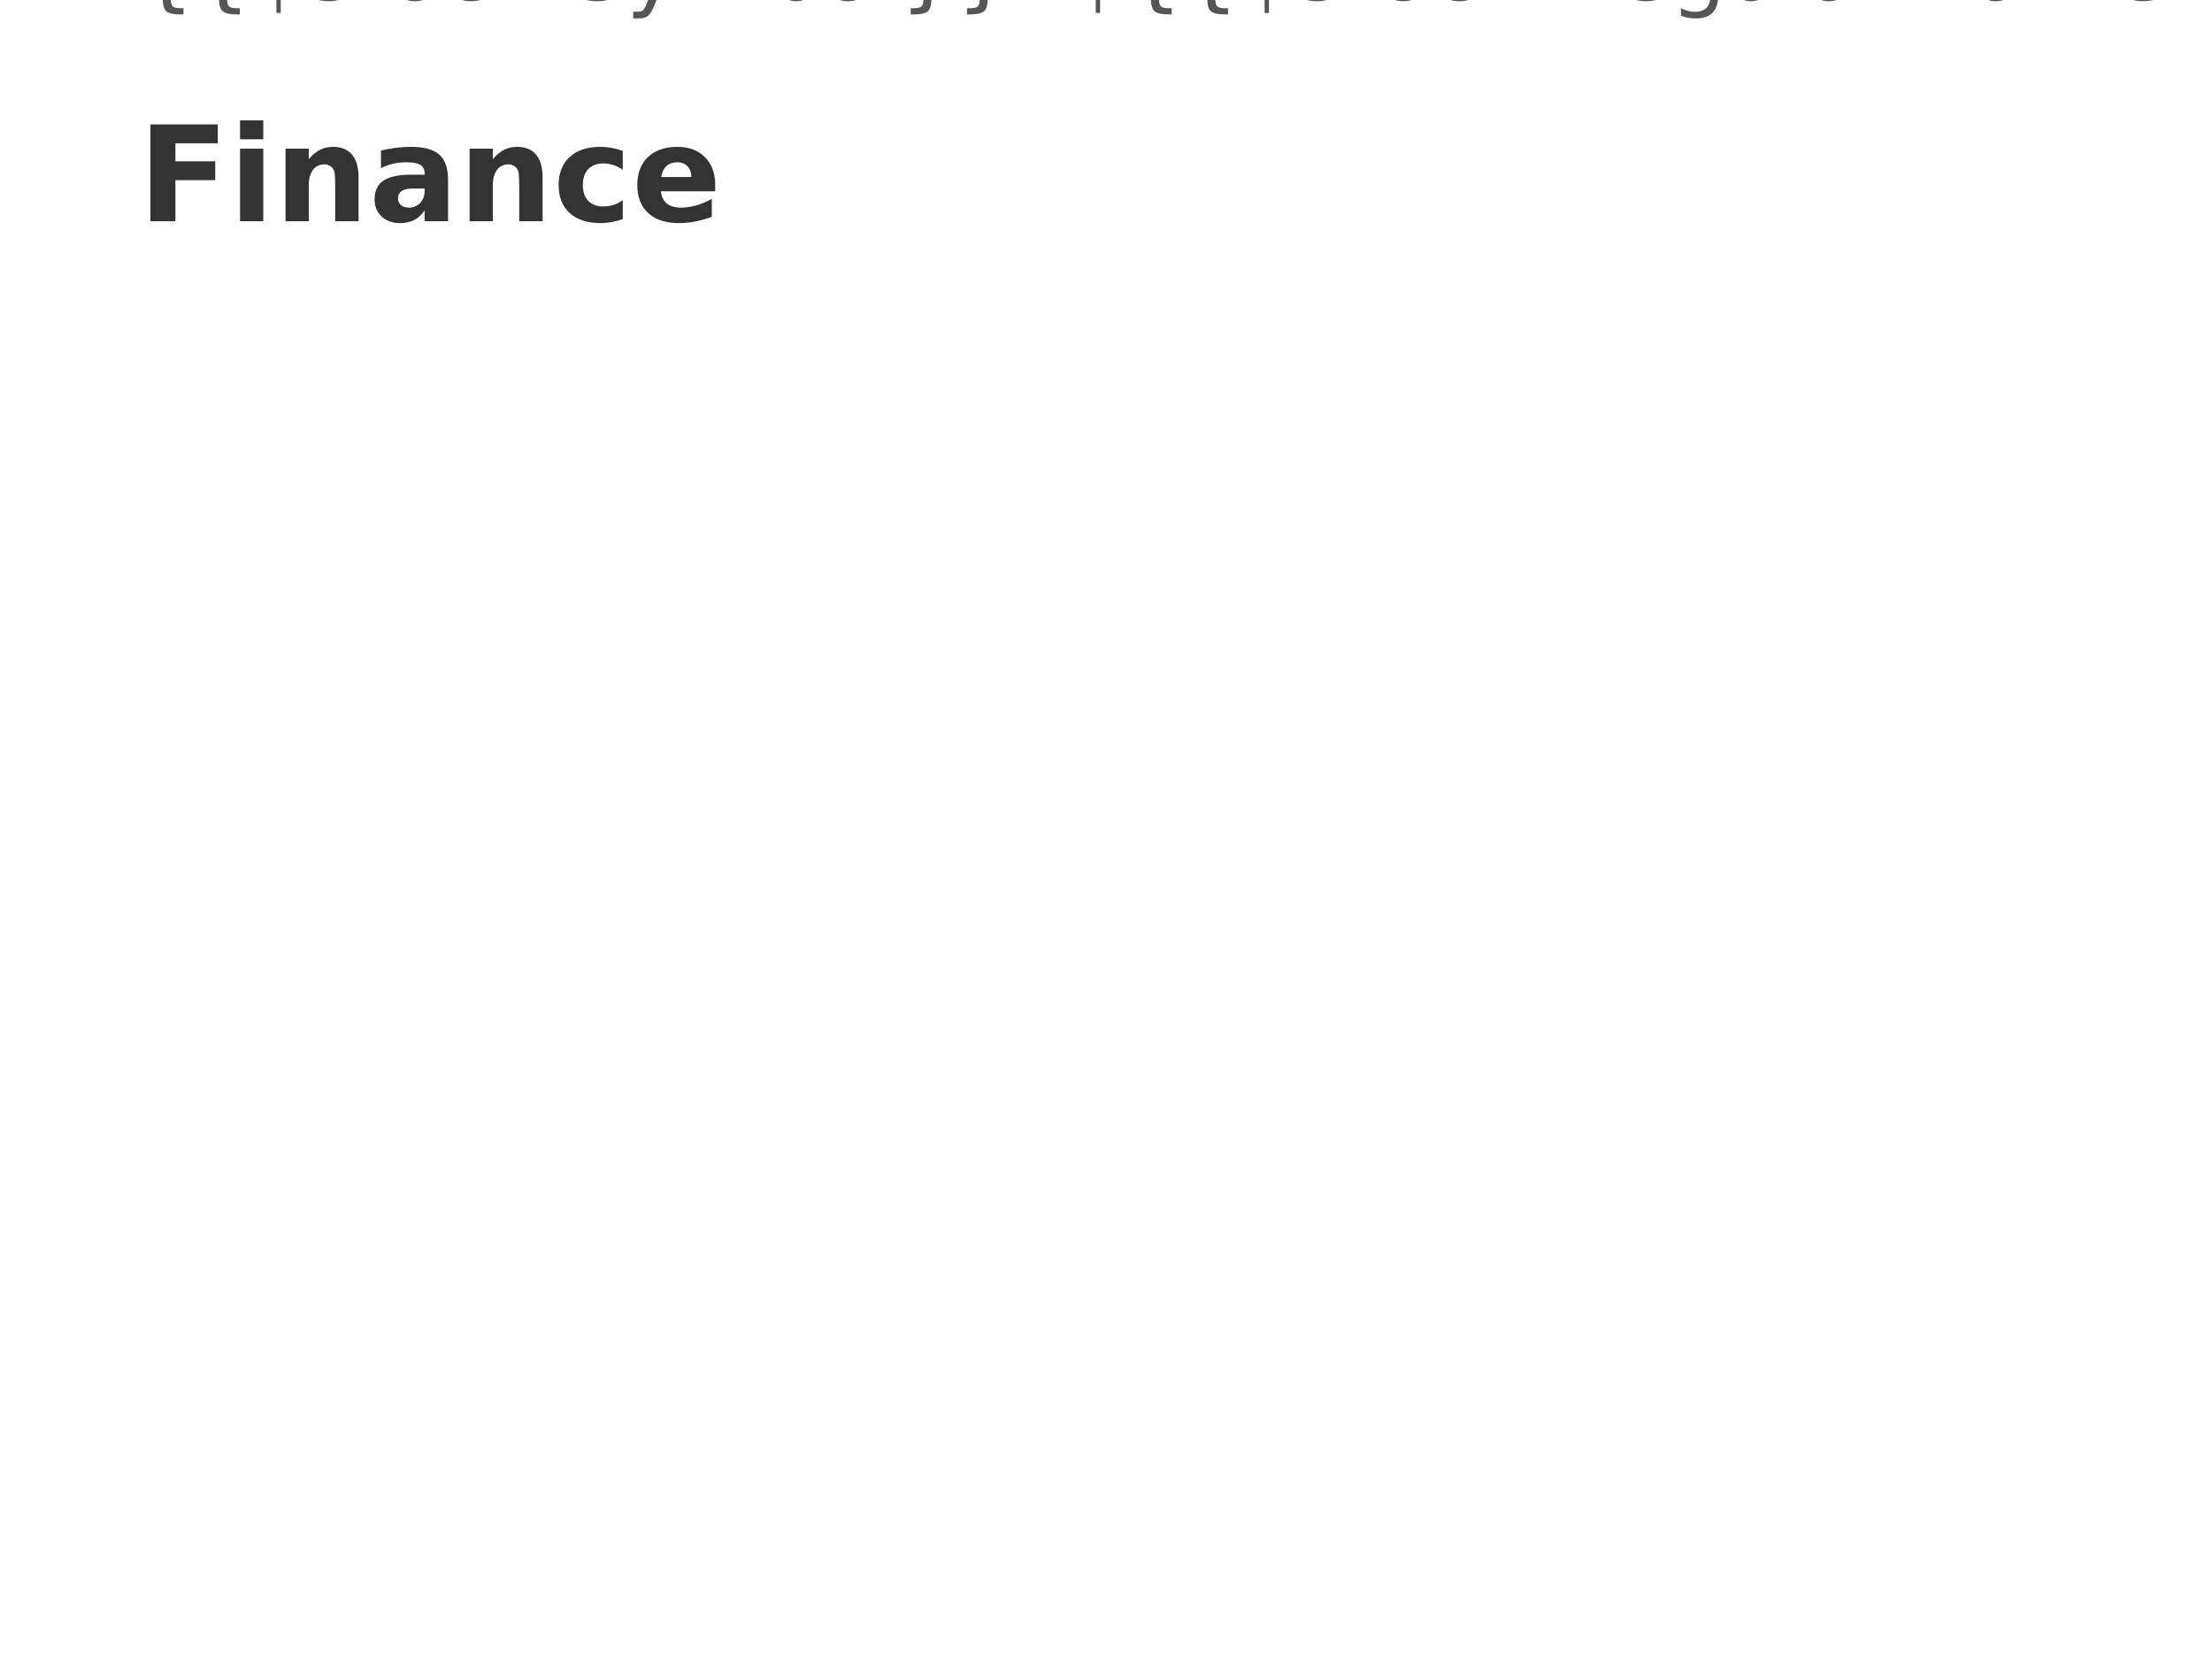
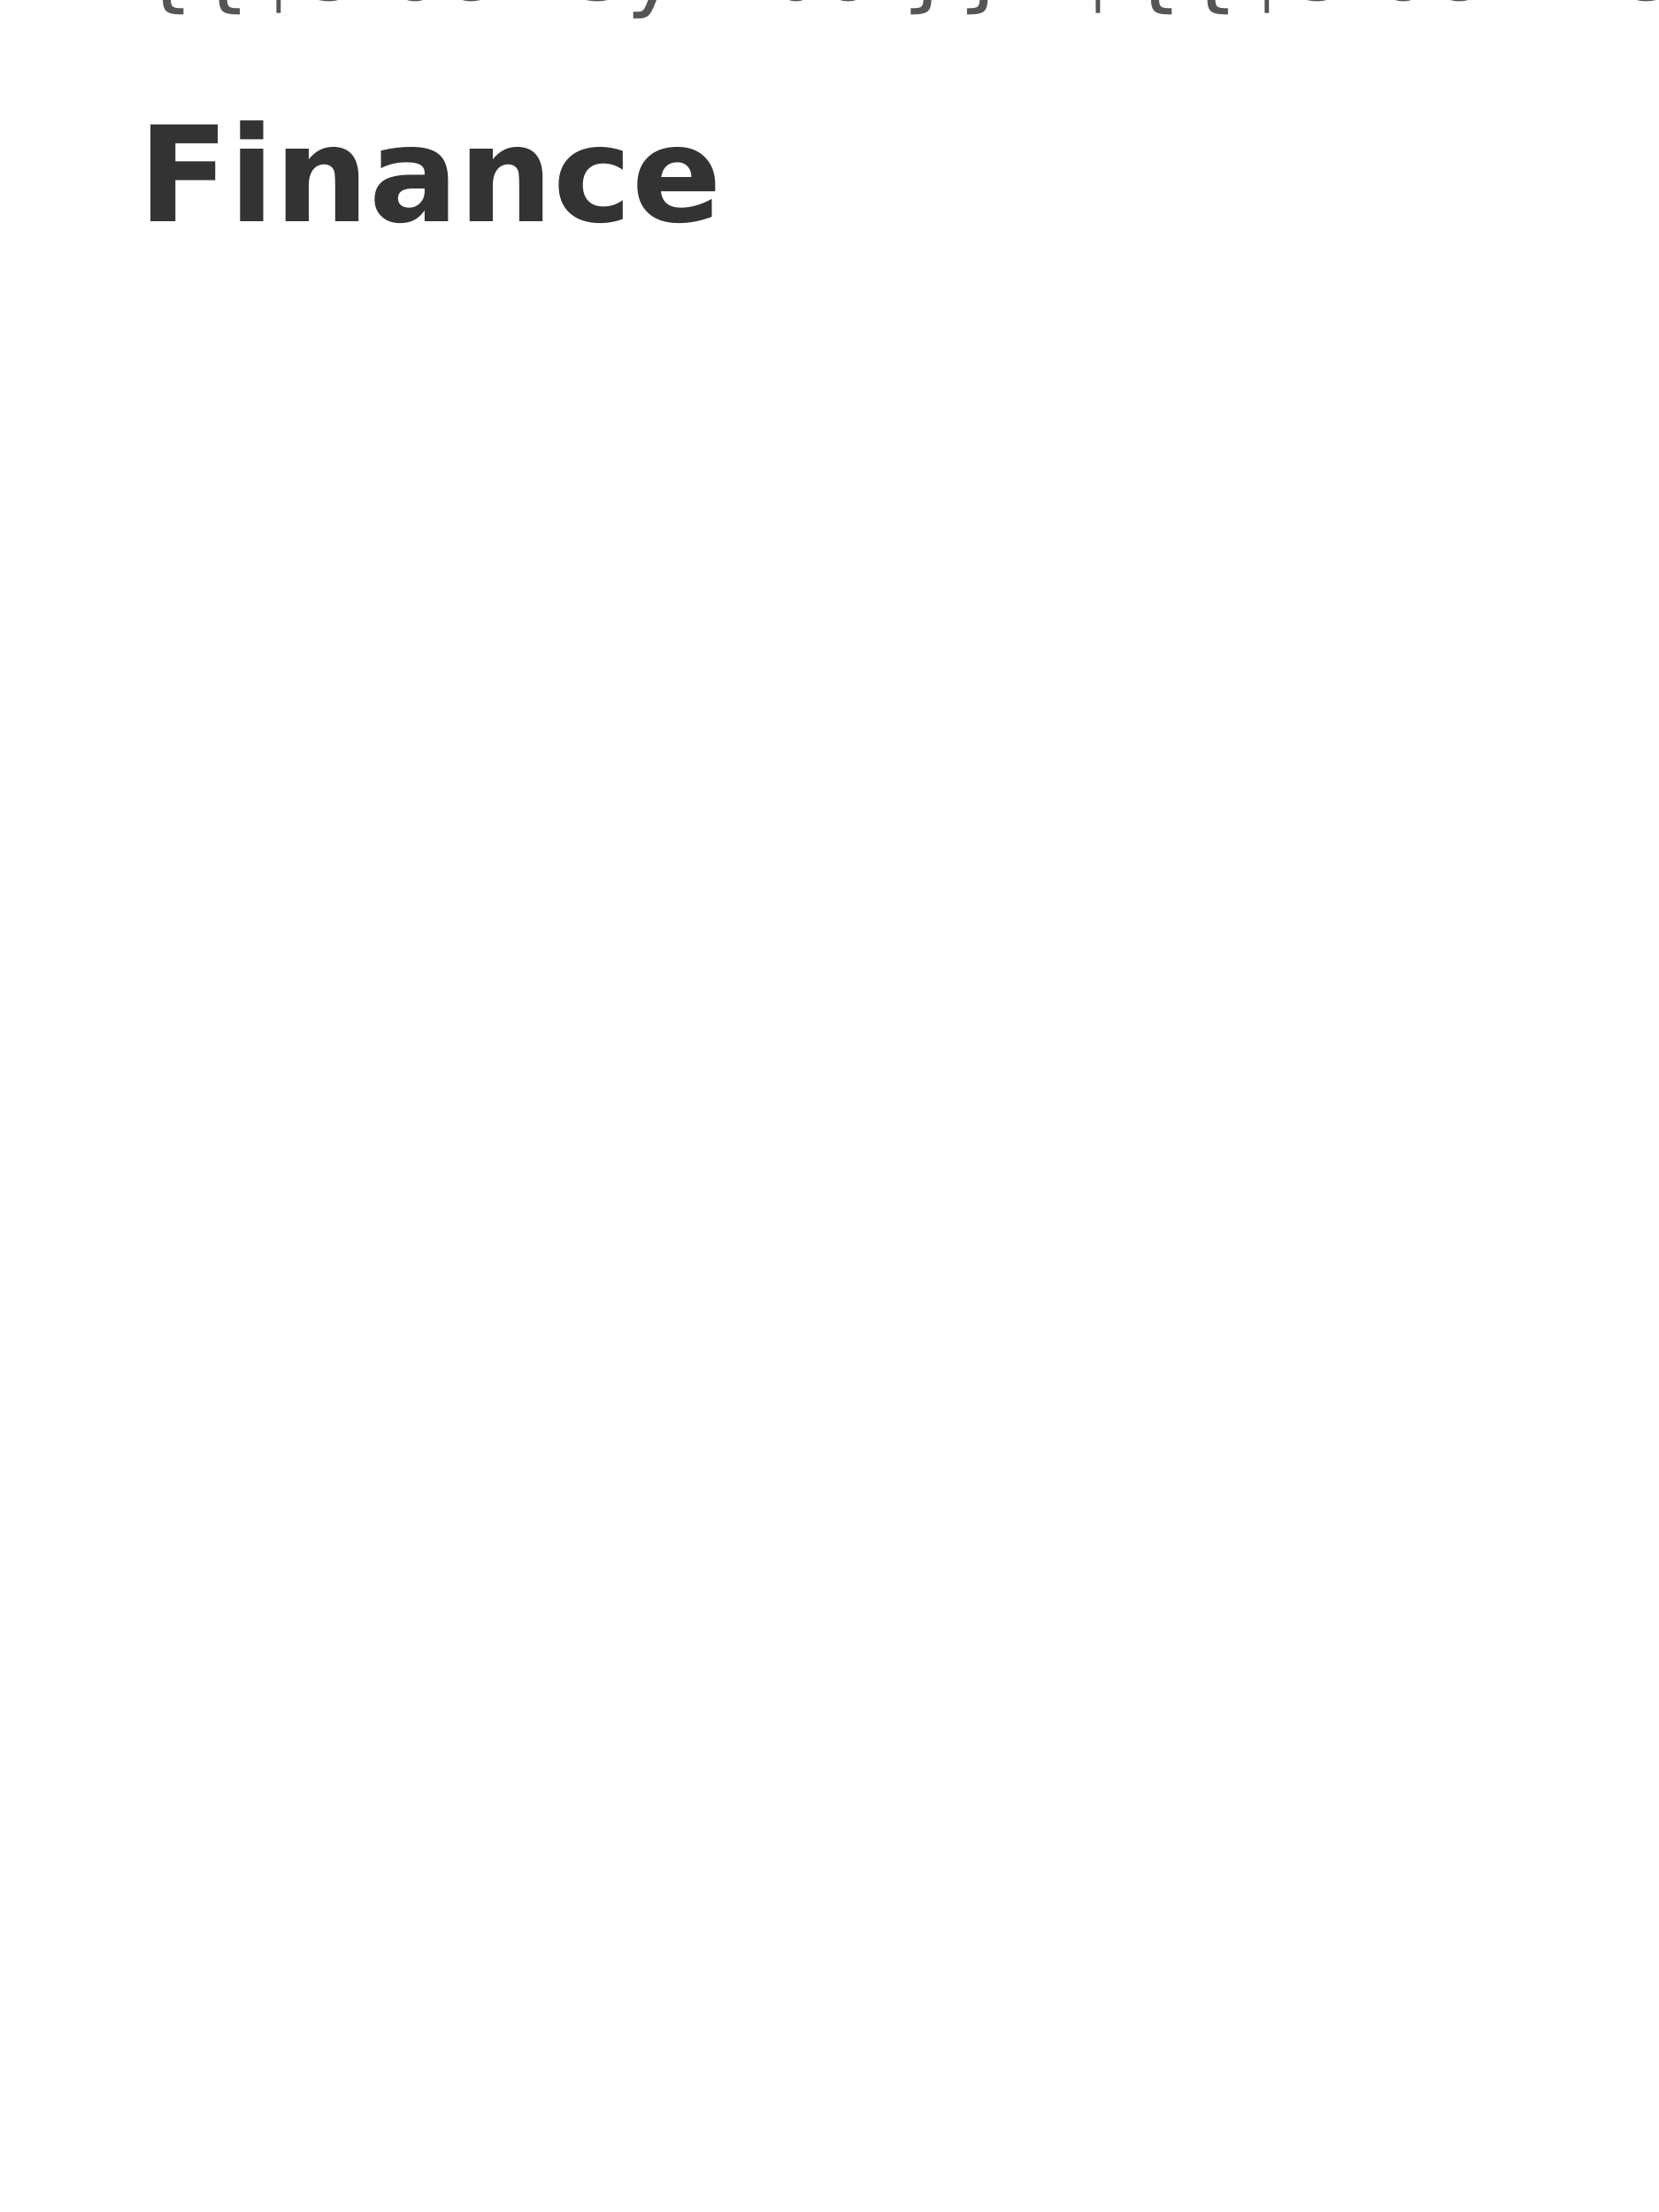
- <svg xmlns="http://www.w3.org/2000/svg" width="800" height="600">
-   <rect x="0" y="0" width="800" height="600" fill="white" />
+ <svg xmlns="http://www.w3.org/2000/svg" width="600" height="800">
+   <rect x="0" y="0" width="600" height="800" fill="white" />
  <text x="50" y="80" font-family="DejaVu Sans" font-size="48" font-weight="bold" fill="#333">Finance</text>
    {{range $index, $stock := .}}
    <text x="50" y="{{add 150 (mul $index 50)}}" font-family="DejaVu Sans" font-size="32" fill="#555">{{$stock.Symbol}}: ${{$stock.RegularMarketDayHigh}}</text>
    {{end}}
</svg>
